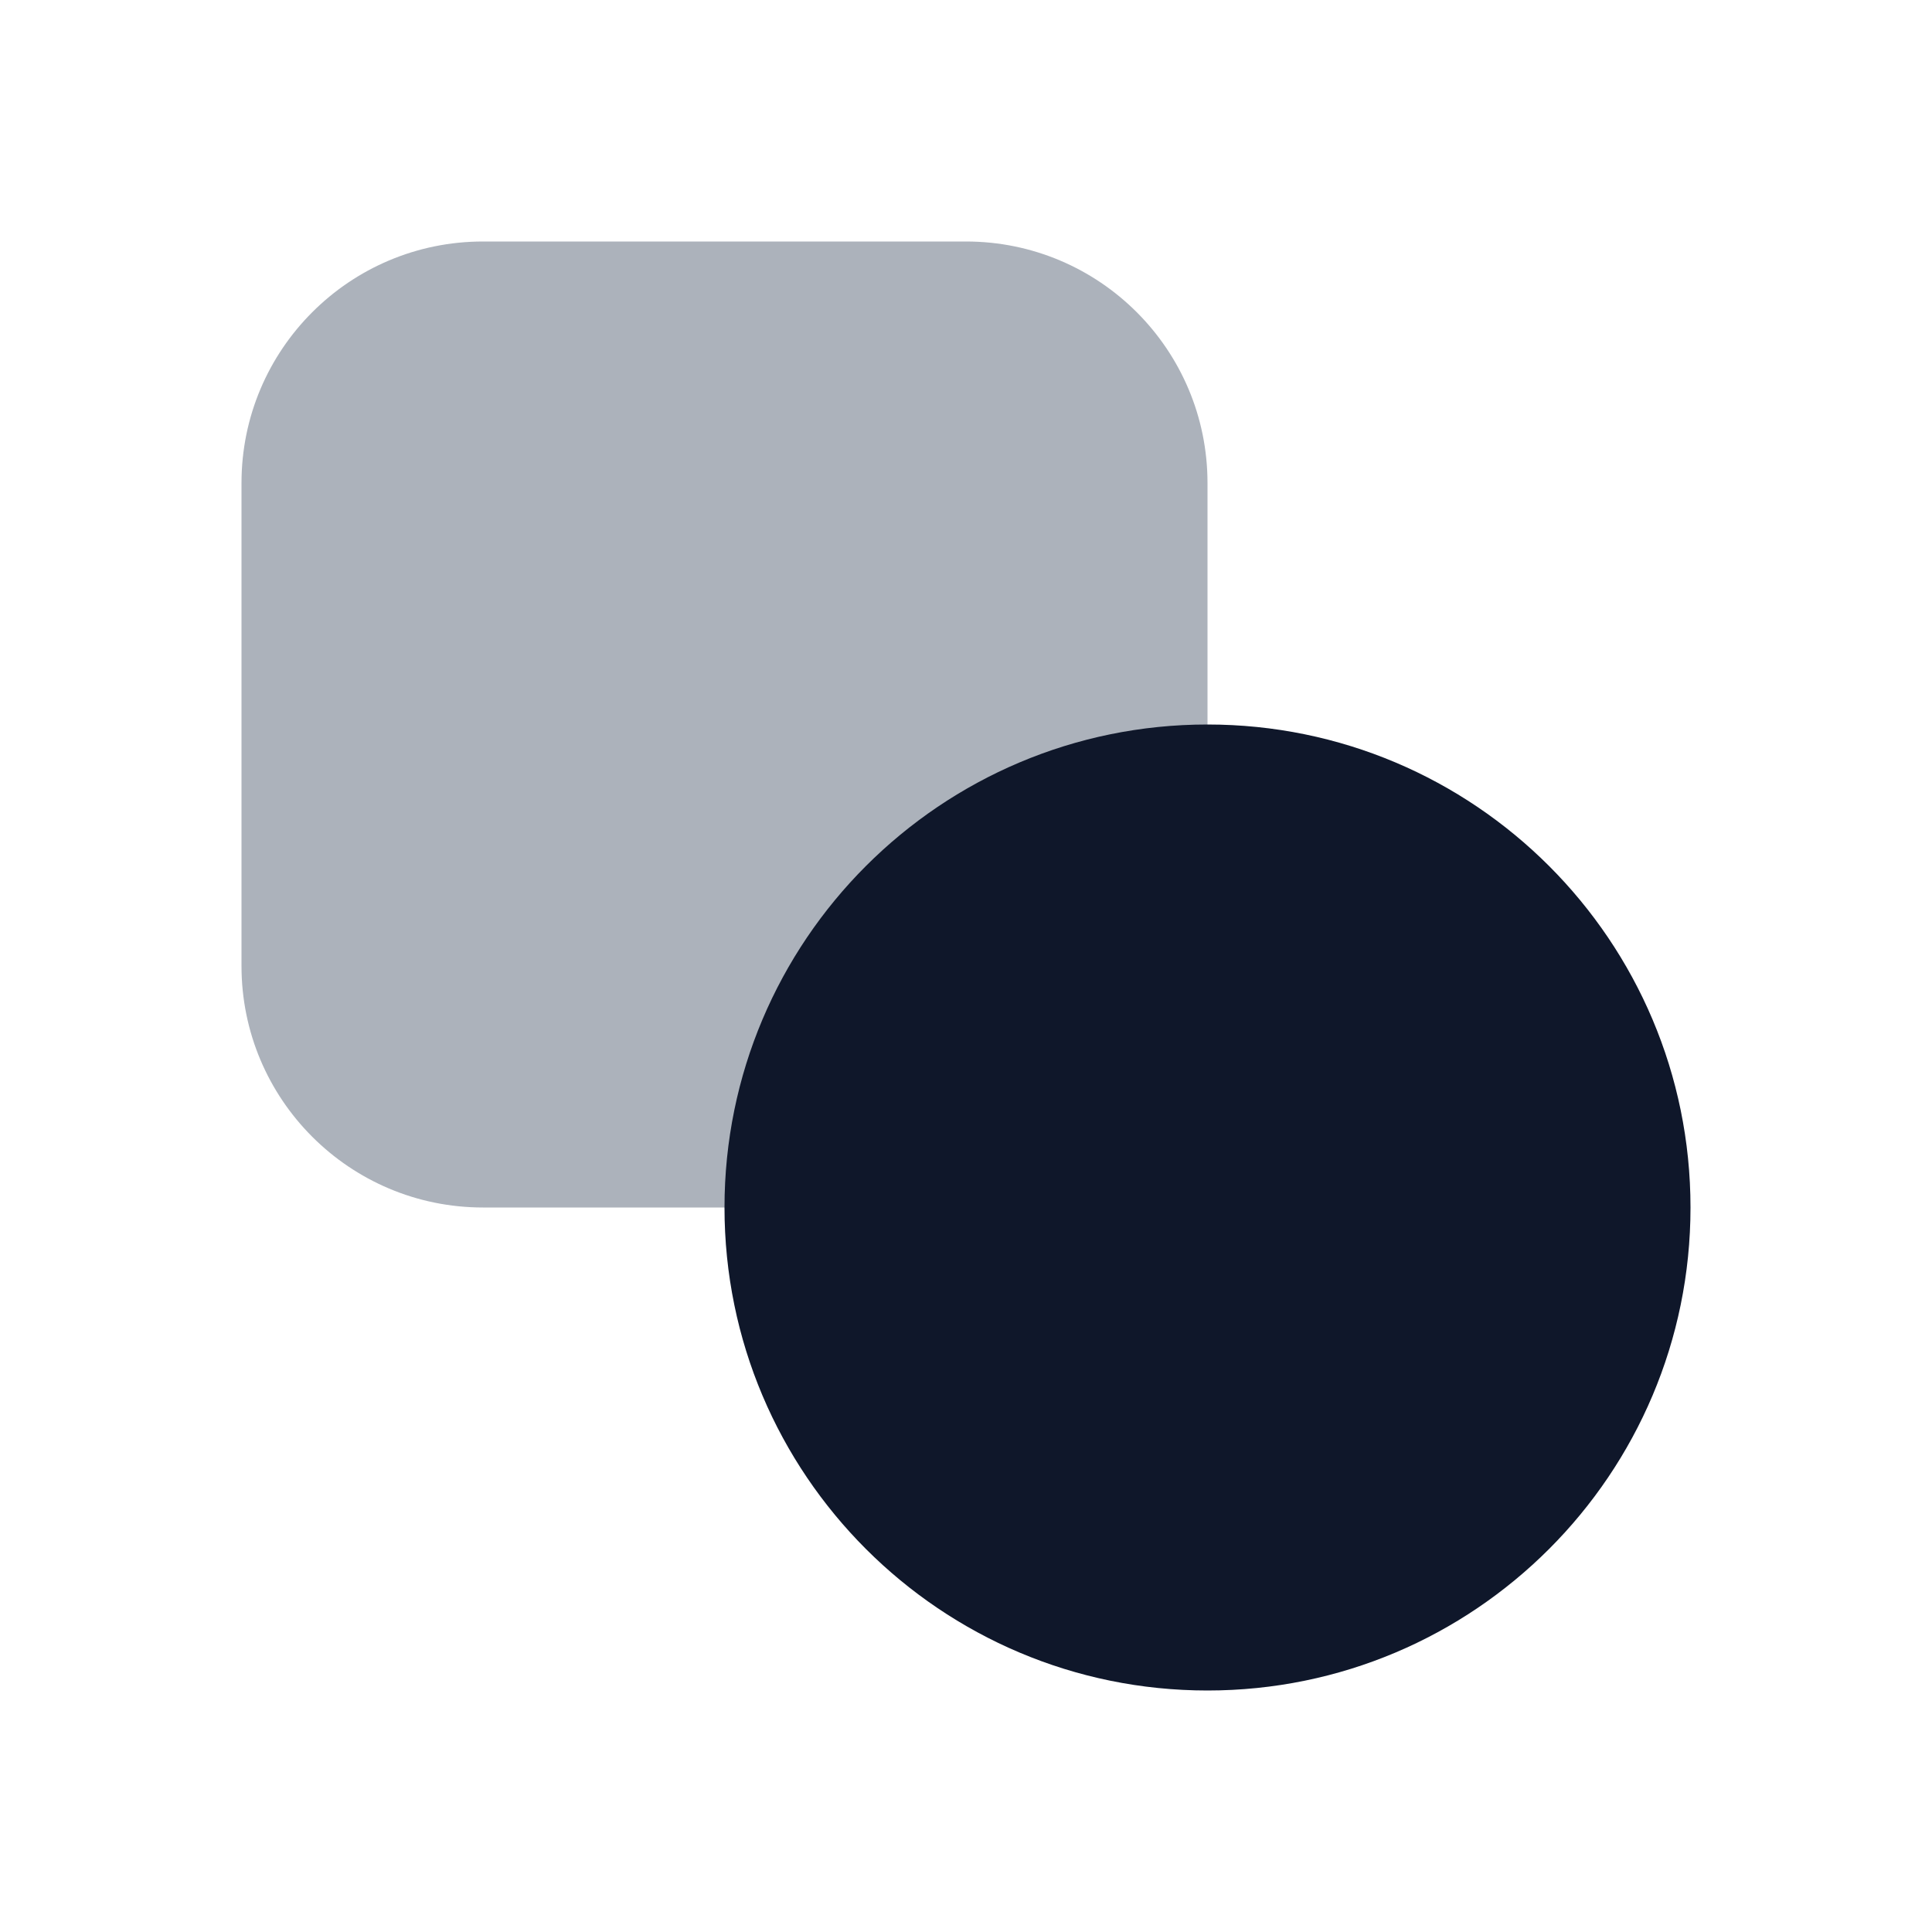
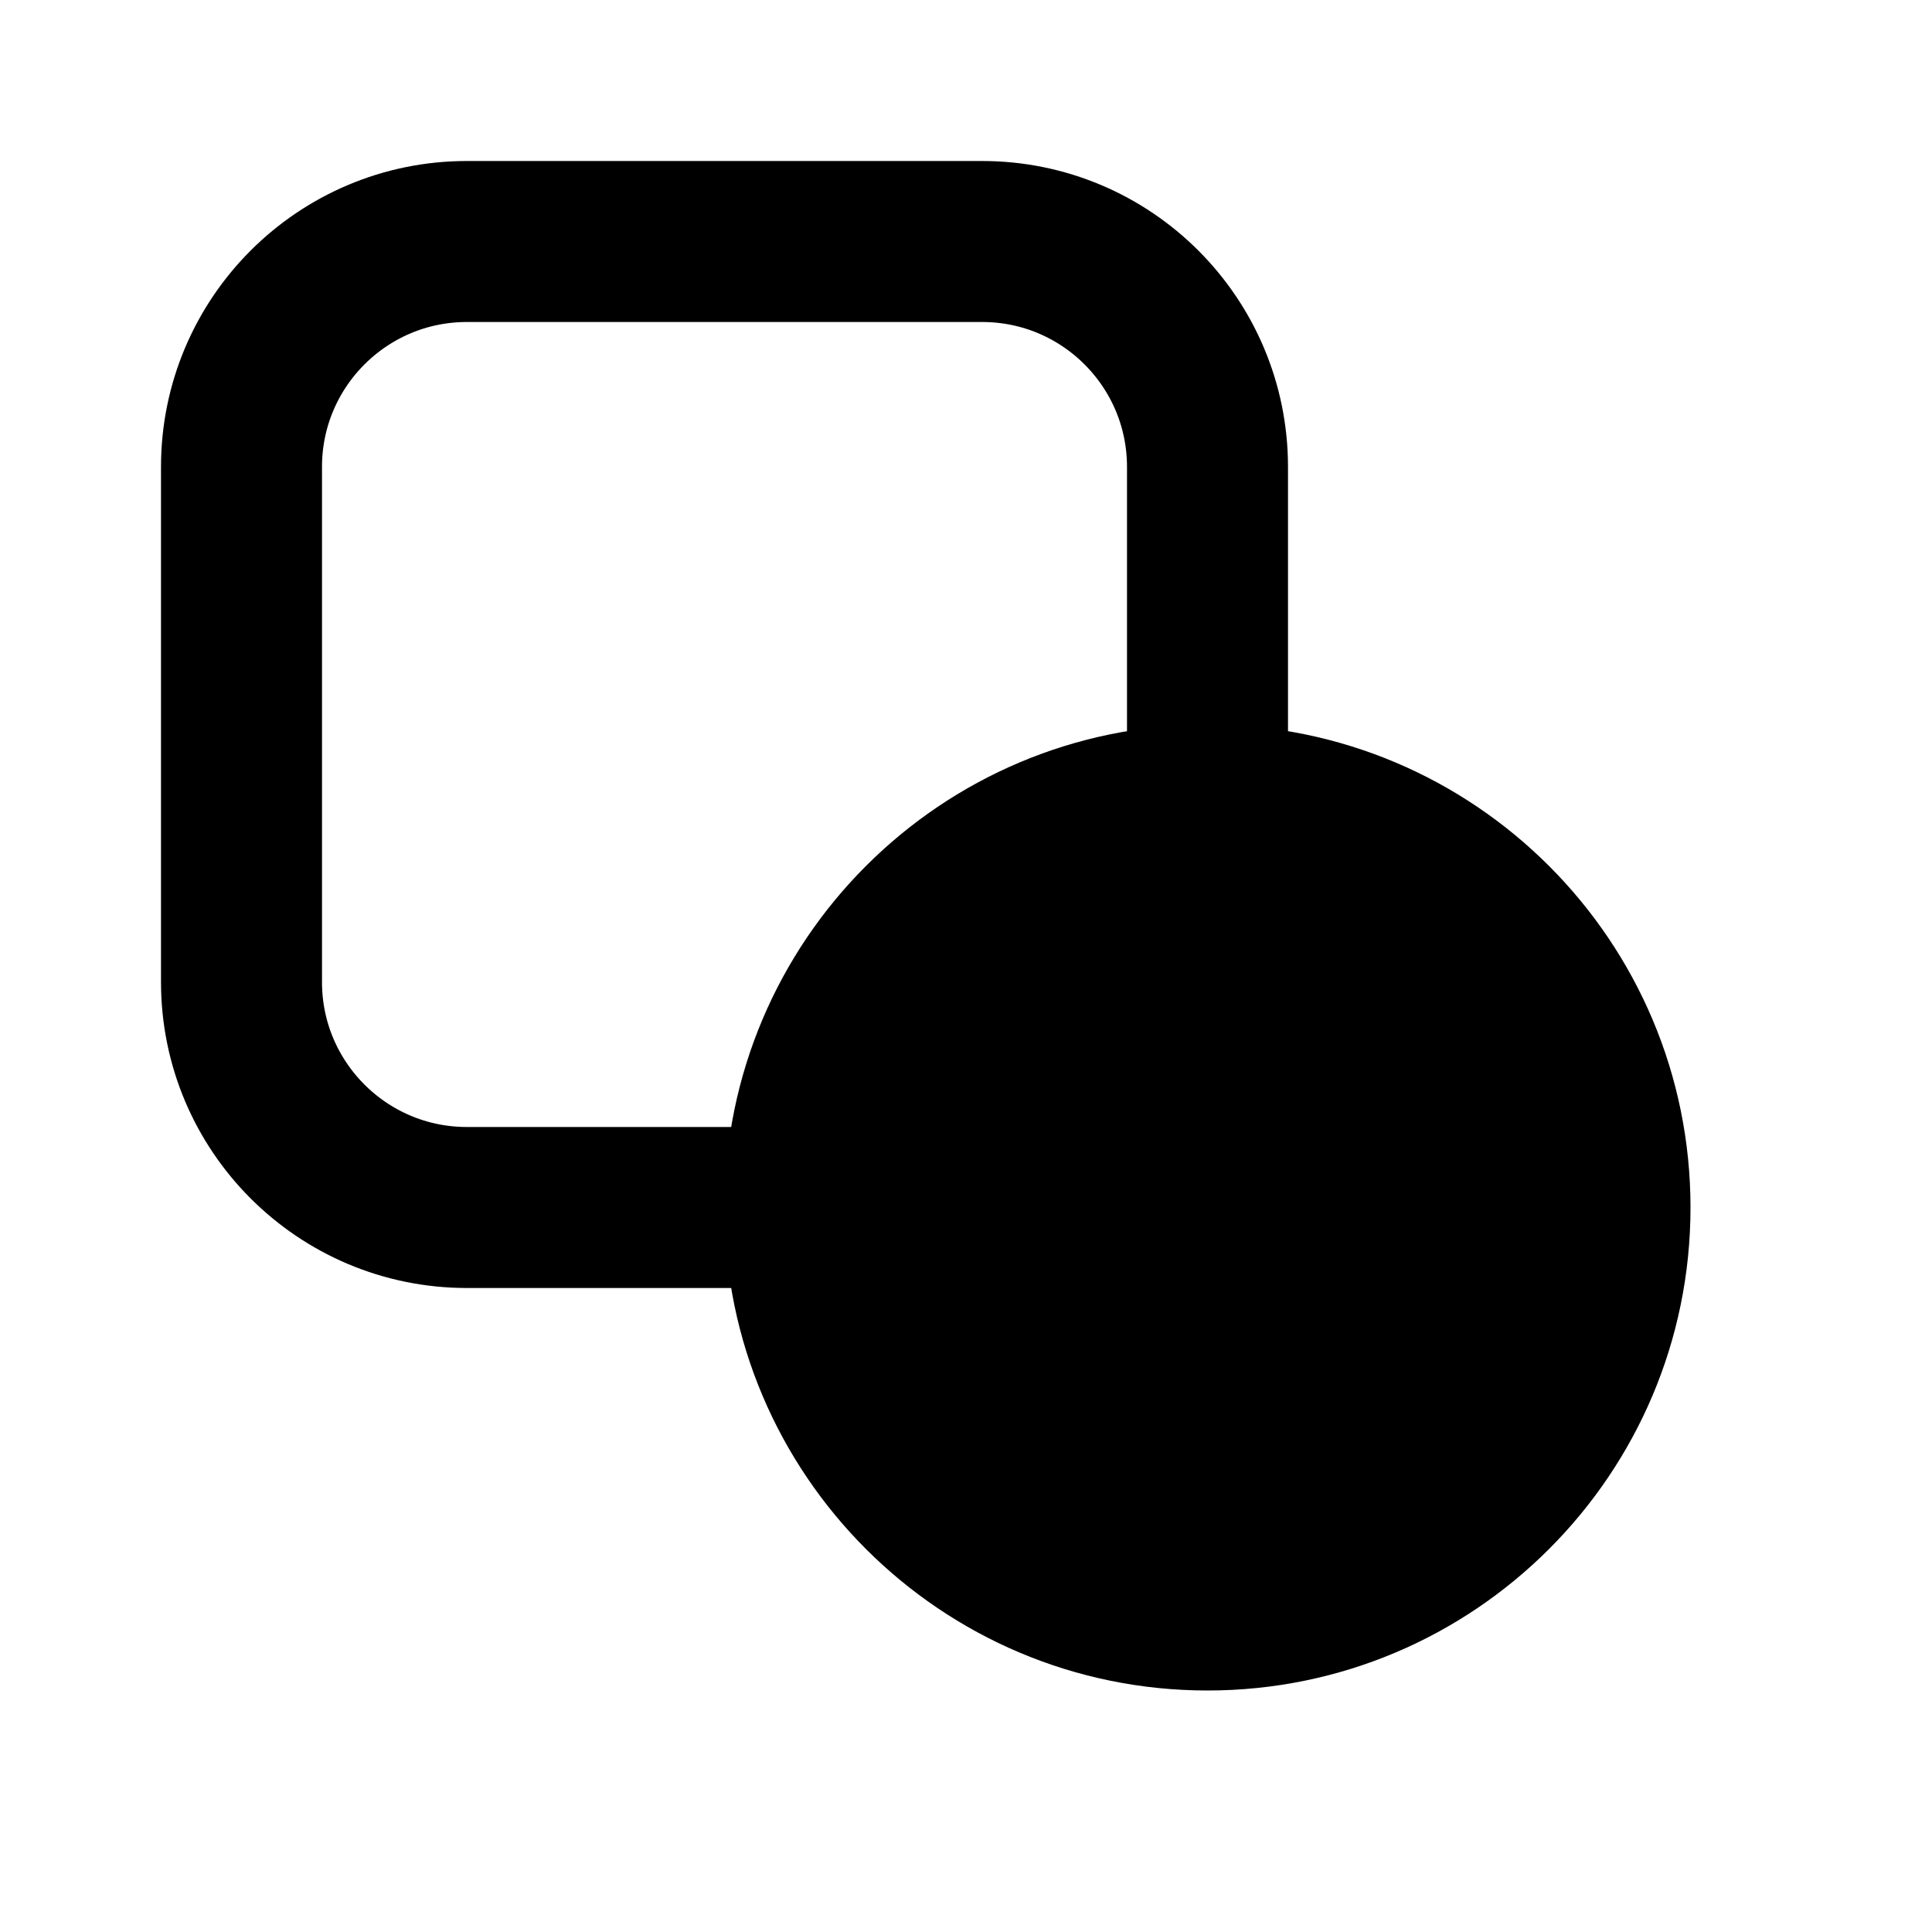
<svg xmlns="http://www.w3.org/2000/svg" viewBox="0 0 24 24" fill="none">
-   <rect x="3" y="3" width="12" height="12" rx="3" fill="#475569" opacity="0.45" />
-   <circle cx="15" cy="15" r="6" fill="#0f172a" />
+   <rect x="3" y="3" width="12" height="12" rx="2.8" stroke="#000000" stroke-width="2" />
+   <circle cx="15" cy="15" r="6" fill="#000000" />
</svg>
